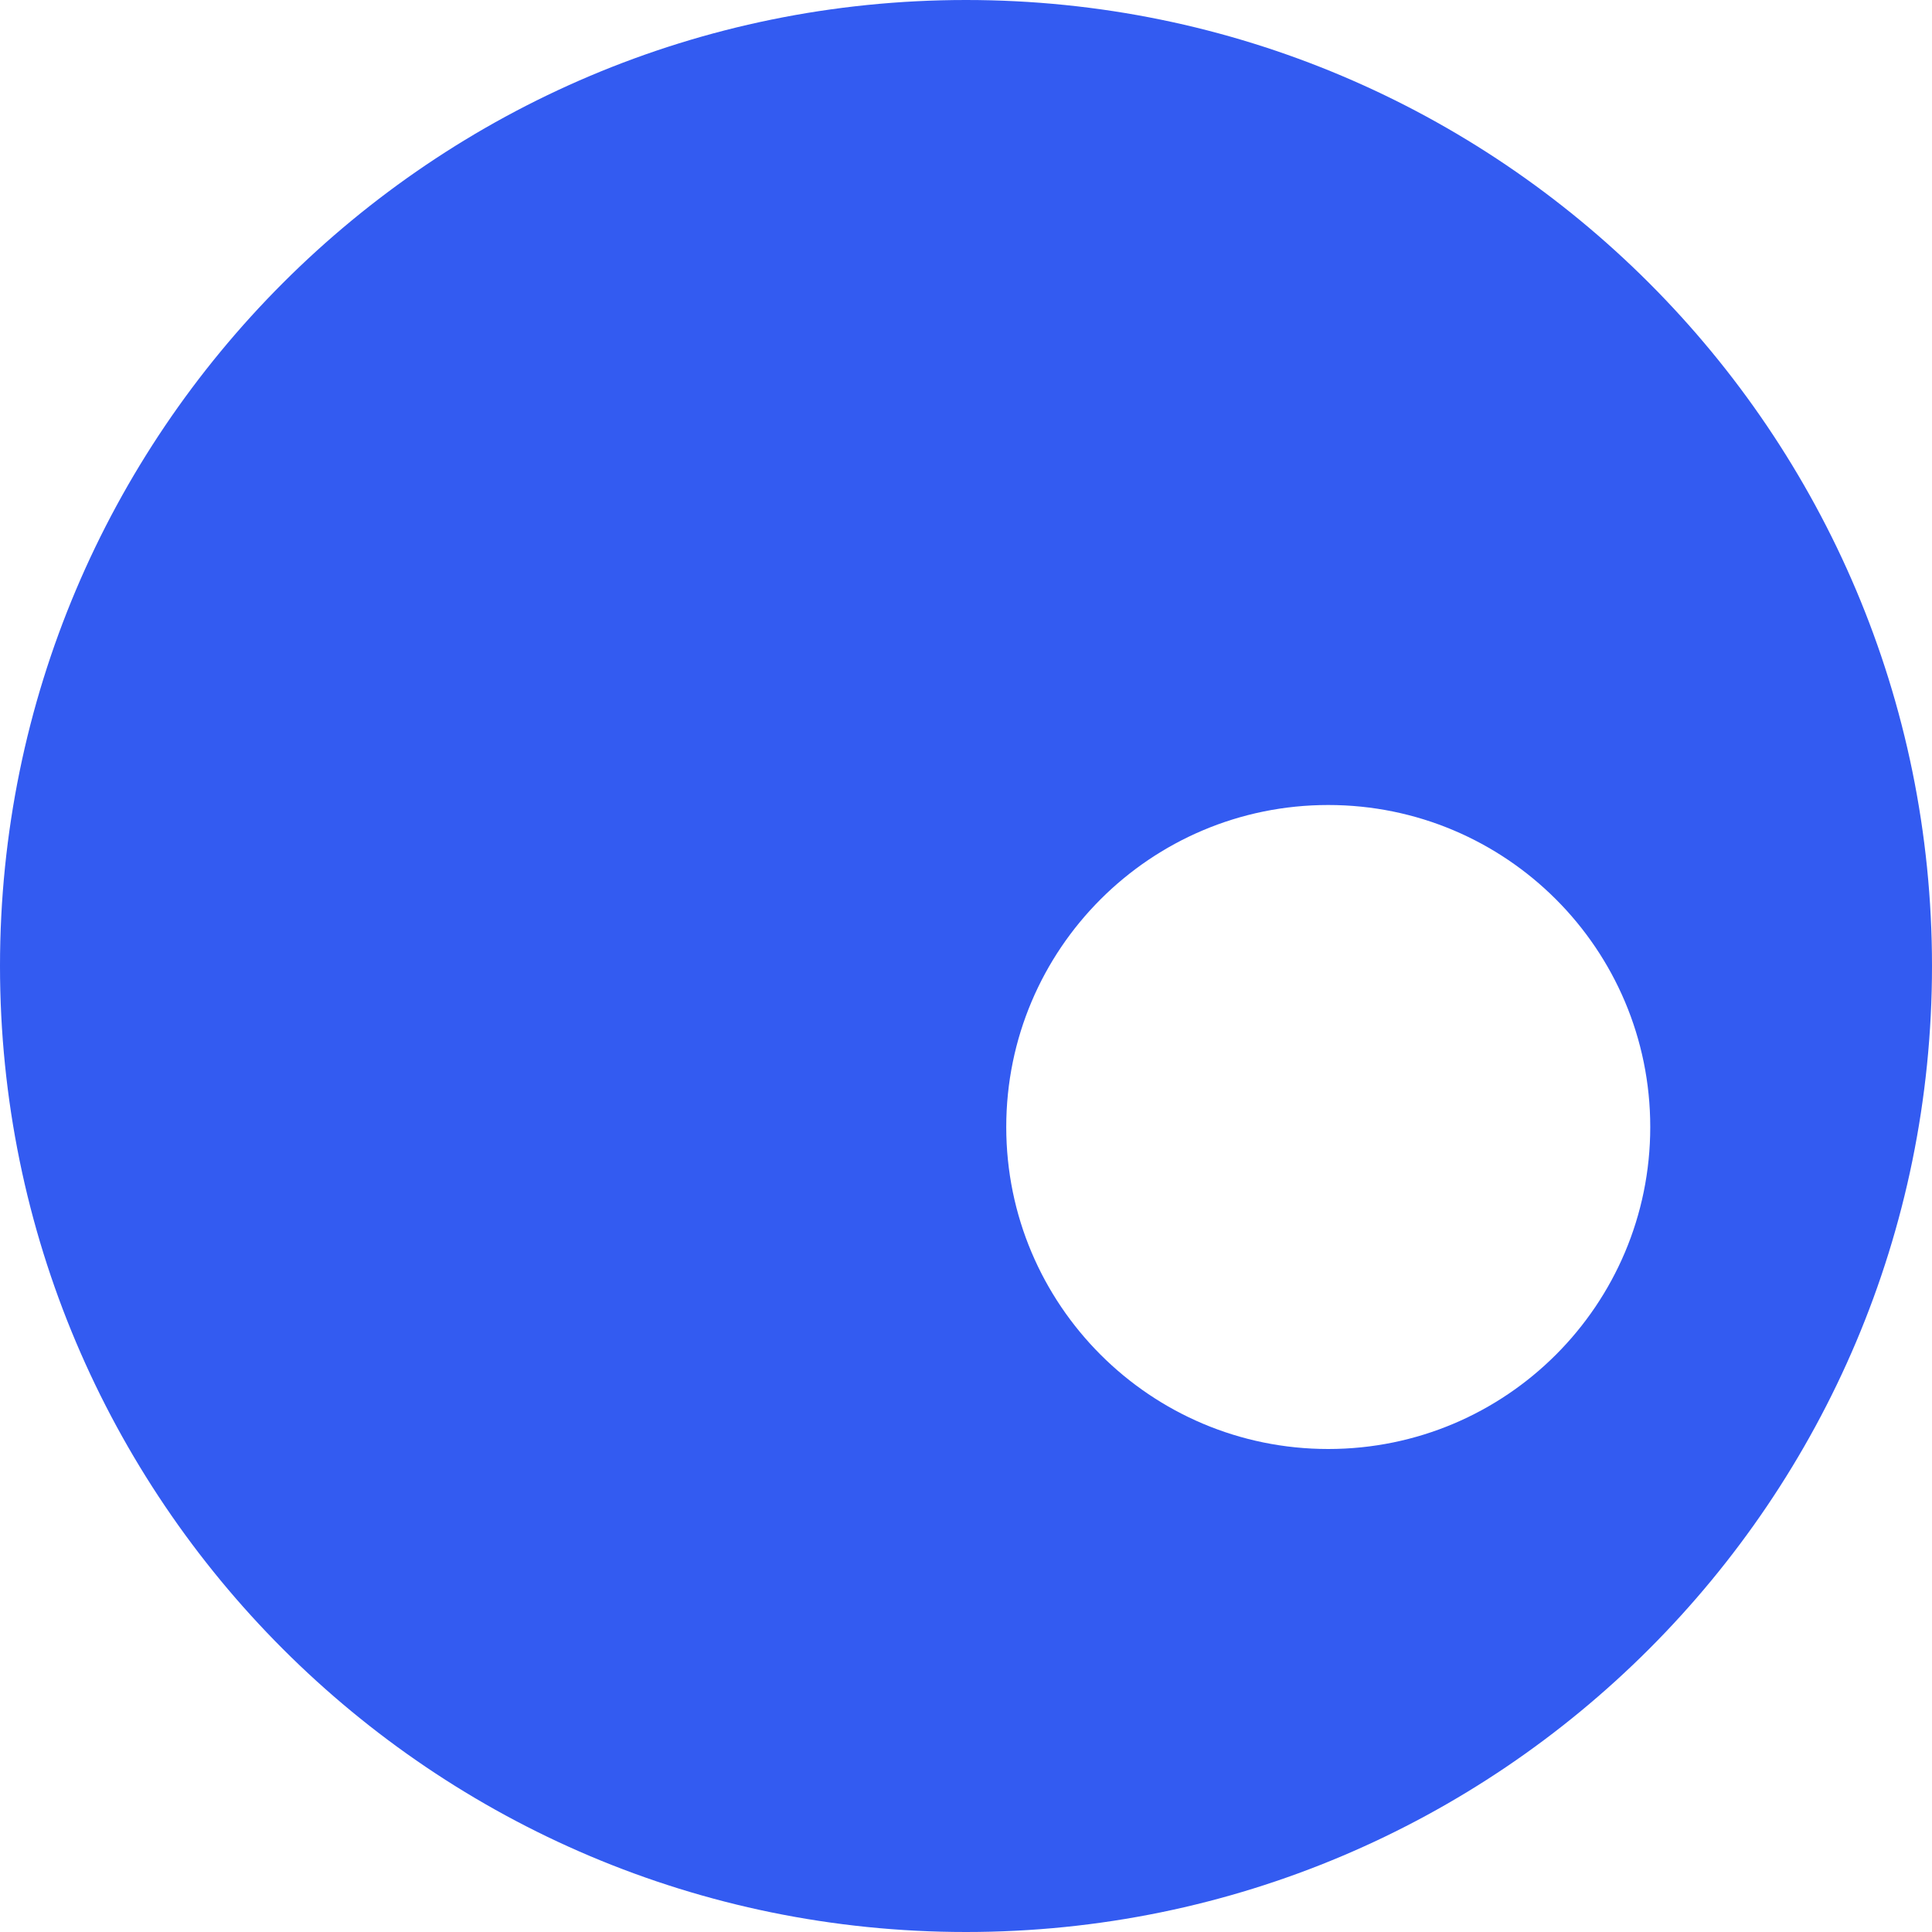
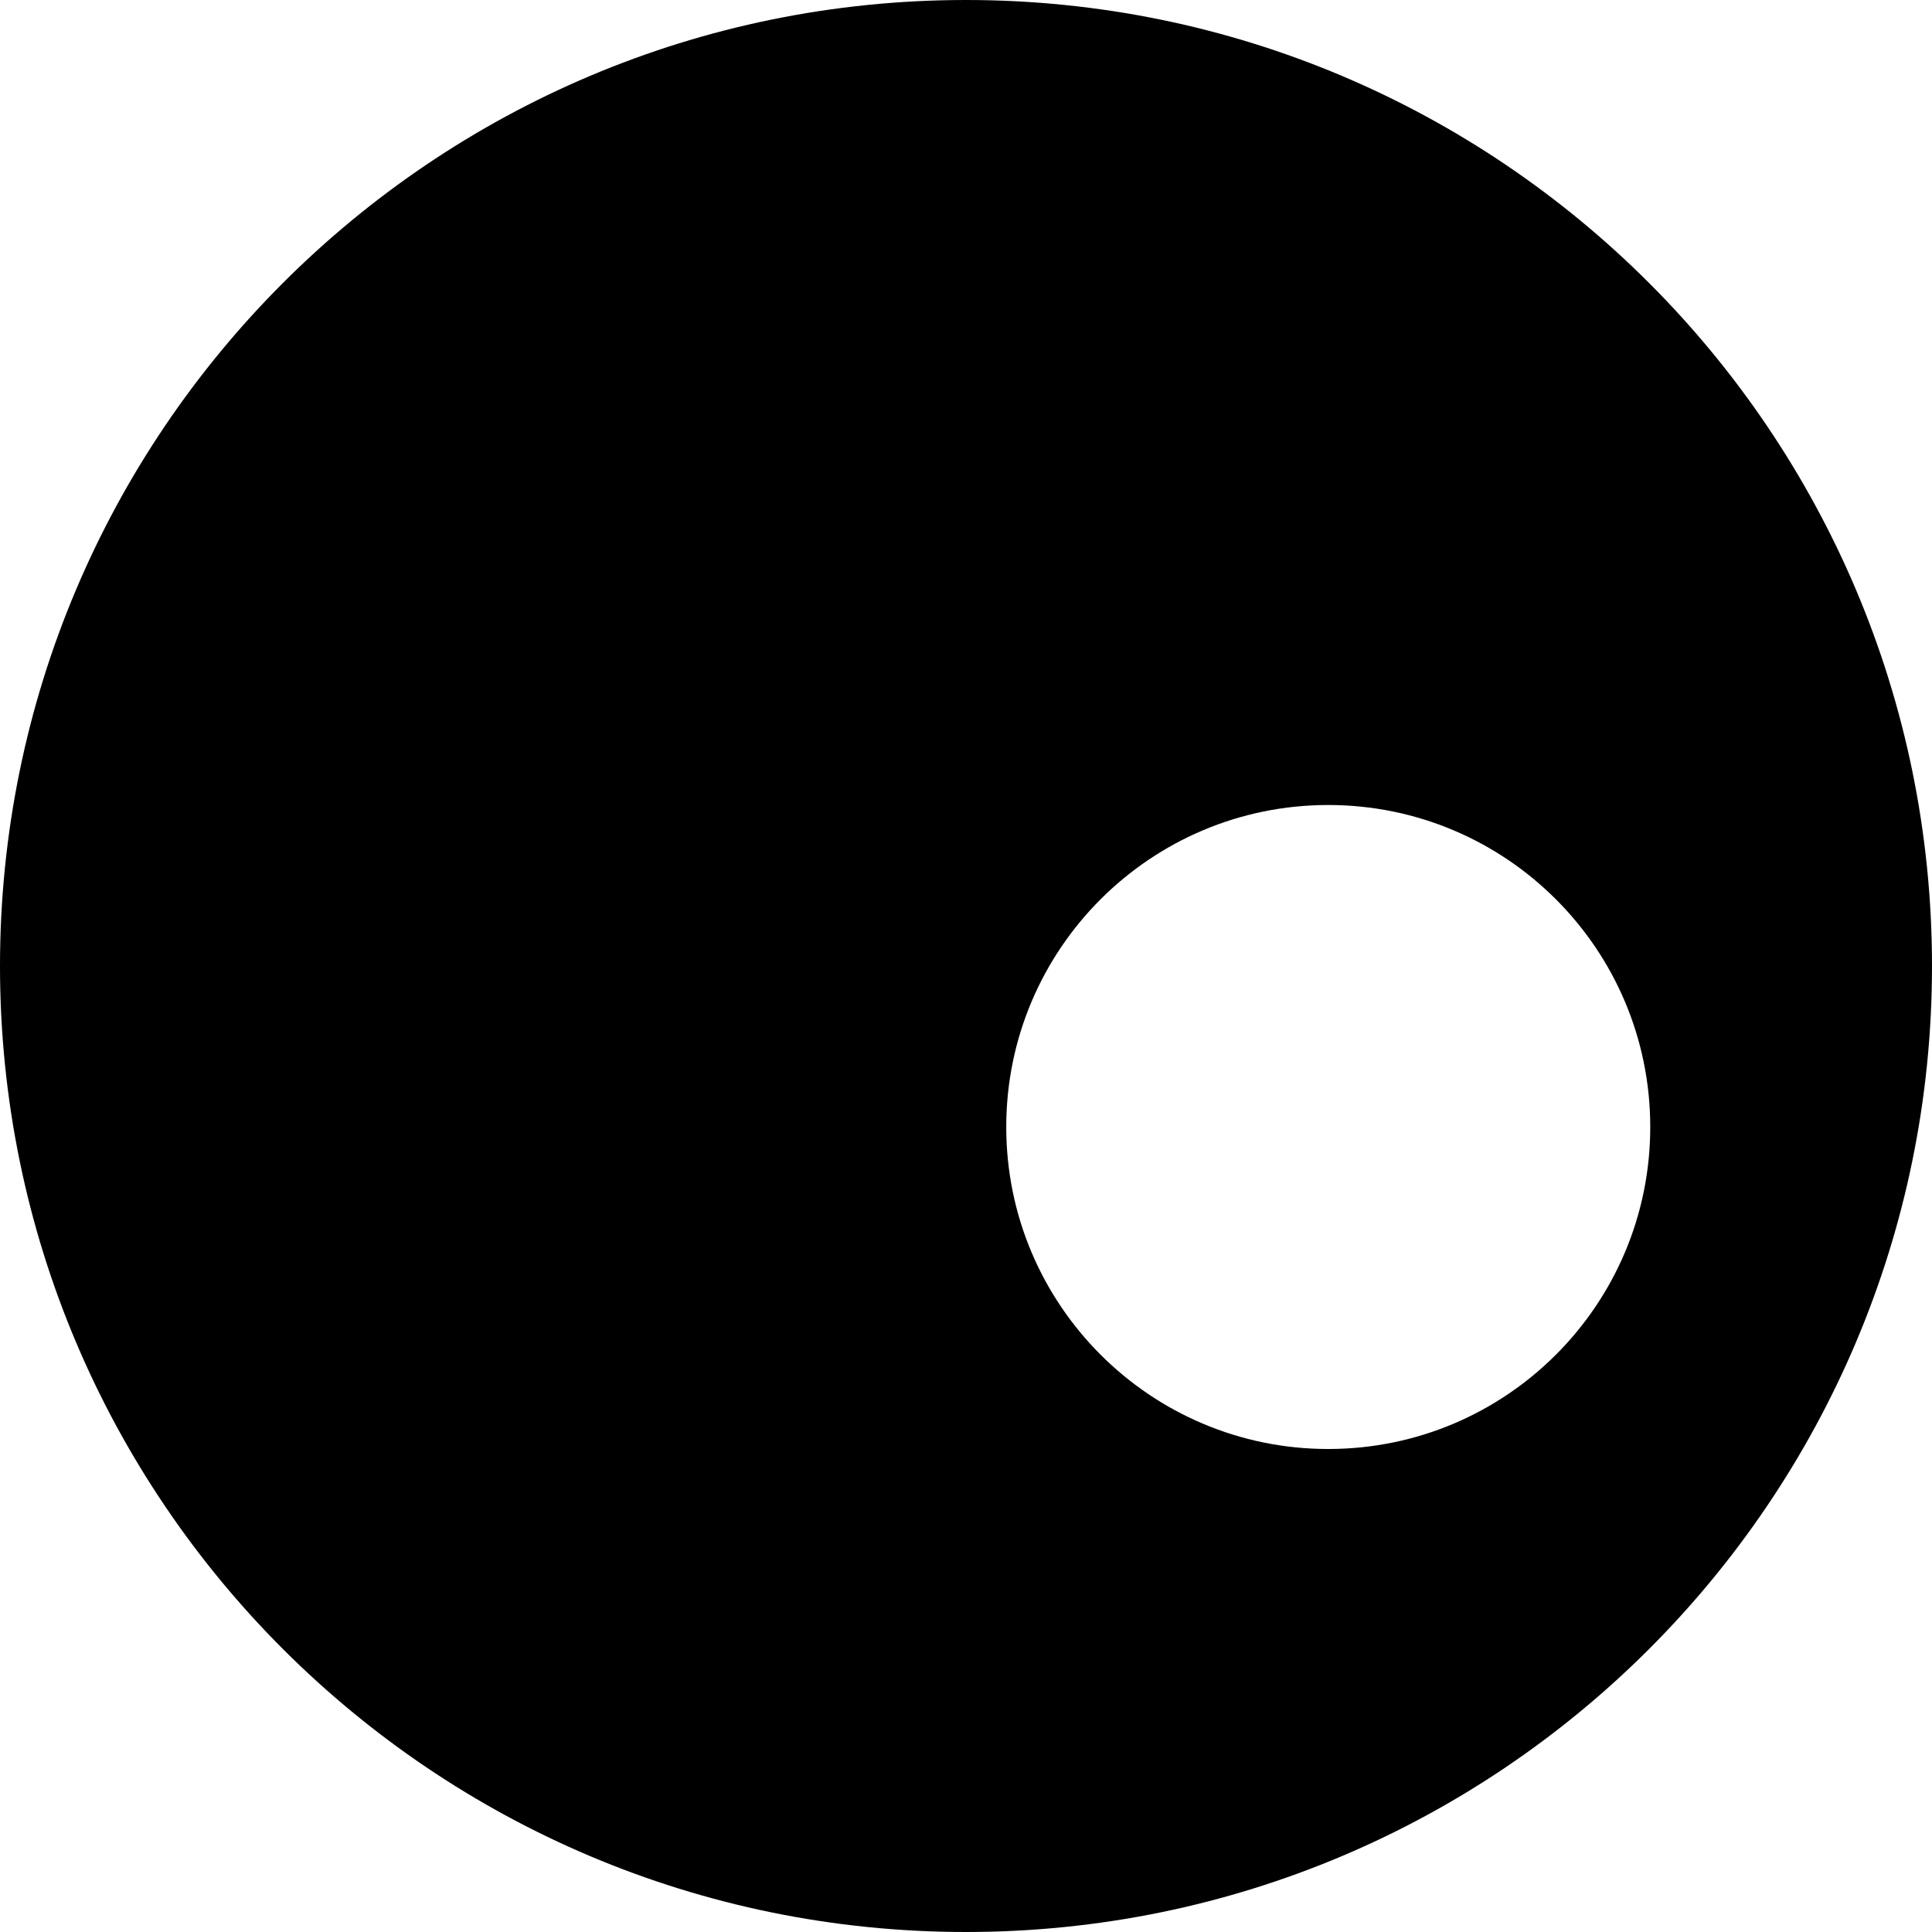
<svg xmlns="http://www.w3.org/2000/svg" width="24" height="24" viewBox="0 0 24 24" fill="none">
-   <path fill-rule="evenodd" clip-rule="evenodd" d="M12 0C5.373 0 0 5.373 0 12C0 18.627 5.373 24 12 24C18.627 24 24 18.627 24 12C24 5.373 18.627 0 12 0ZM16.5 18C18.709 18 20.5 16.209 20.5 14C20.5 11.791 18.709 10 16.5 10C14.291 10 12.5 11.791 12.5 14C12.5 16.209 14.291 18 16.5 18Z" fill="#335BF1" />
+   <path fill-rule="evenodd" clip-rule="evenodd" d="M12 0C5.373 0 0 5.373 0 12C0 18.627 5.373 24 12 24C18.627 24 24 18.627 24 12C24 5.373 18.627 0 12 0ZM16.5 18C18.709 18 20.5 16.209 20.5 14C20.5 11.791 18.709 10 16.5 10C14.291 10 12.5 11.791 12.5 14C12.5 16.209 14.291 18 16.5 18Z" fill="currentColor" />
</svg>
